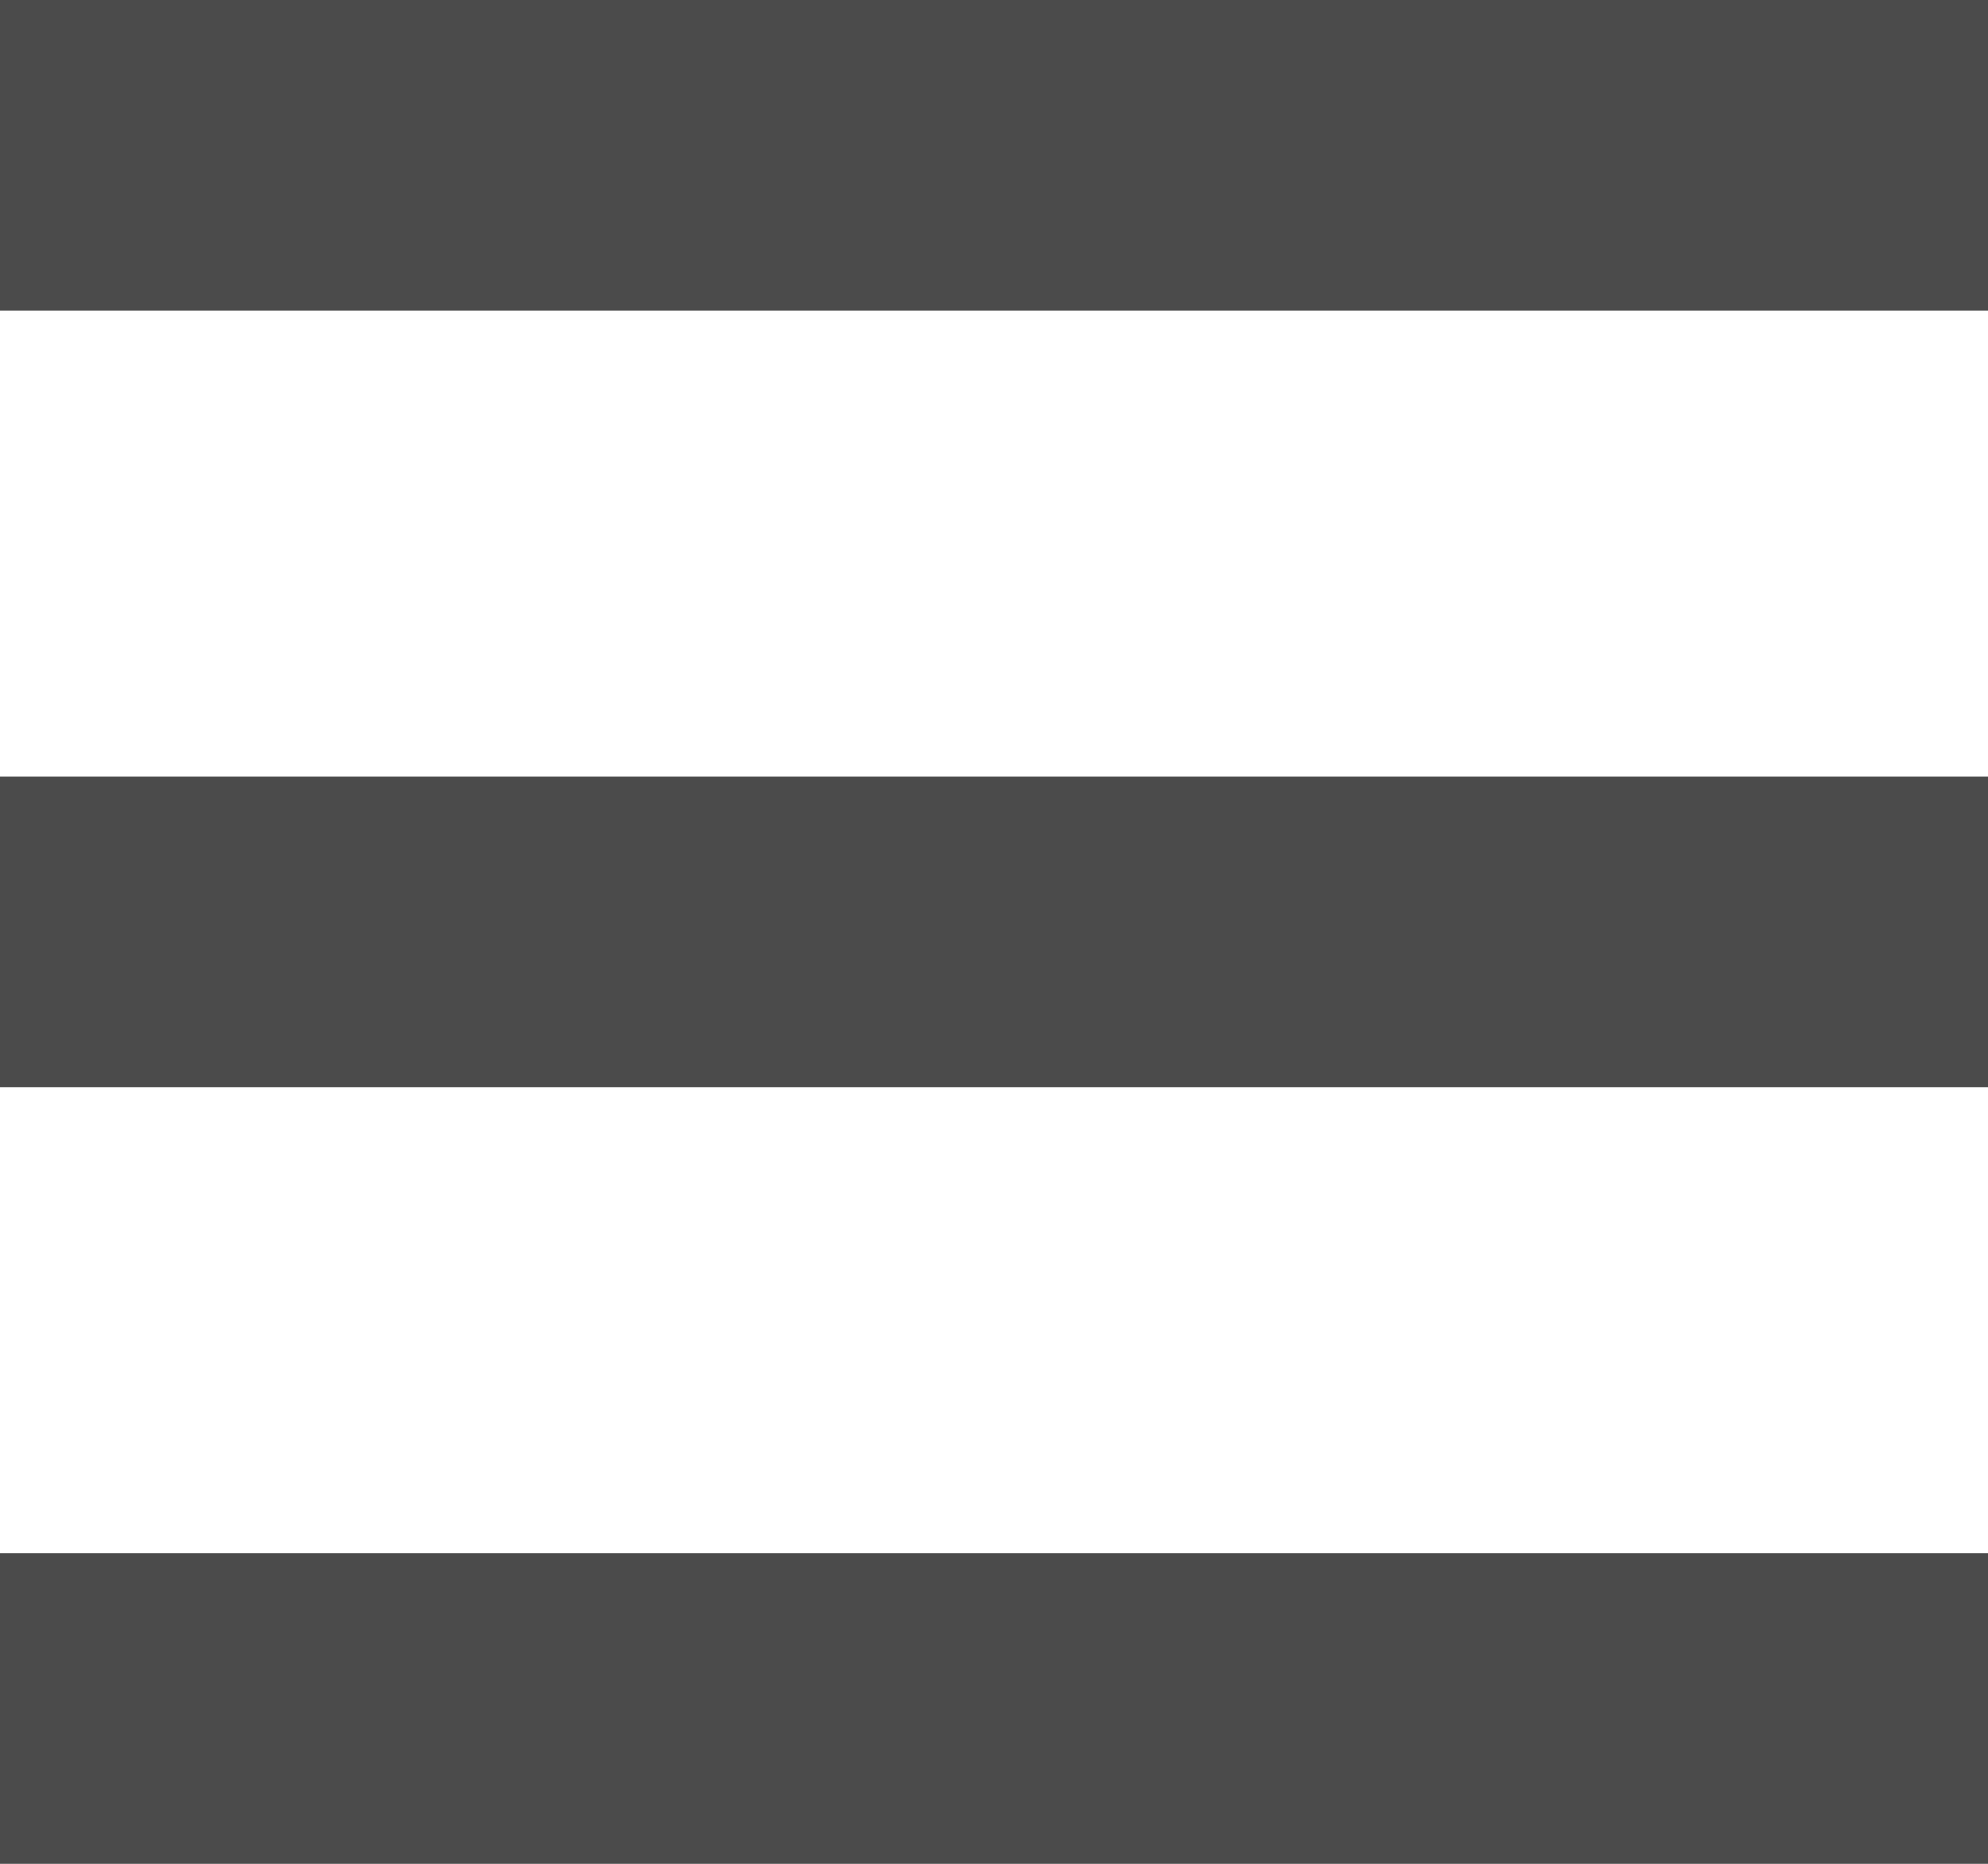
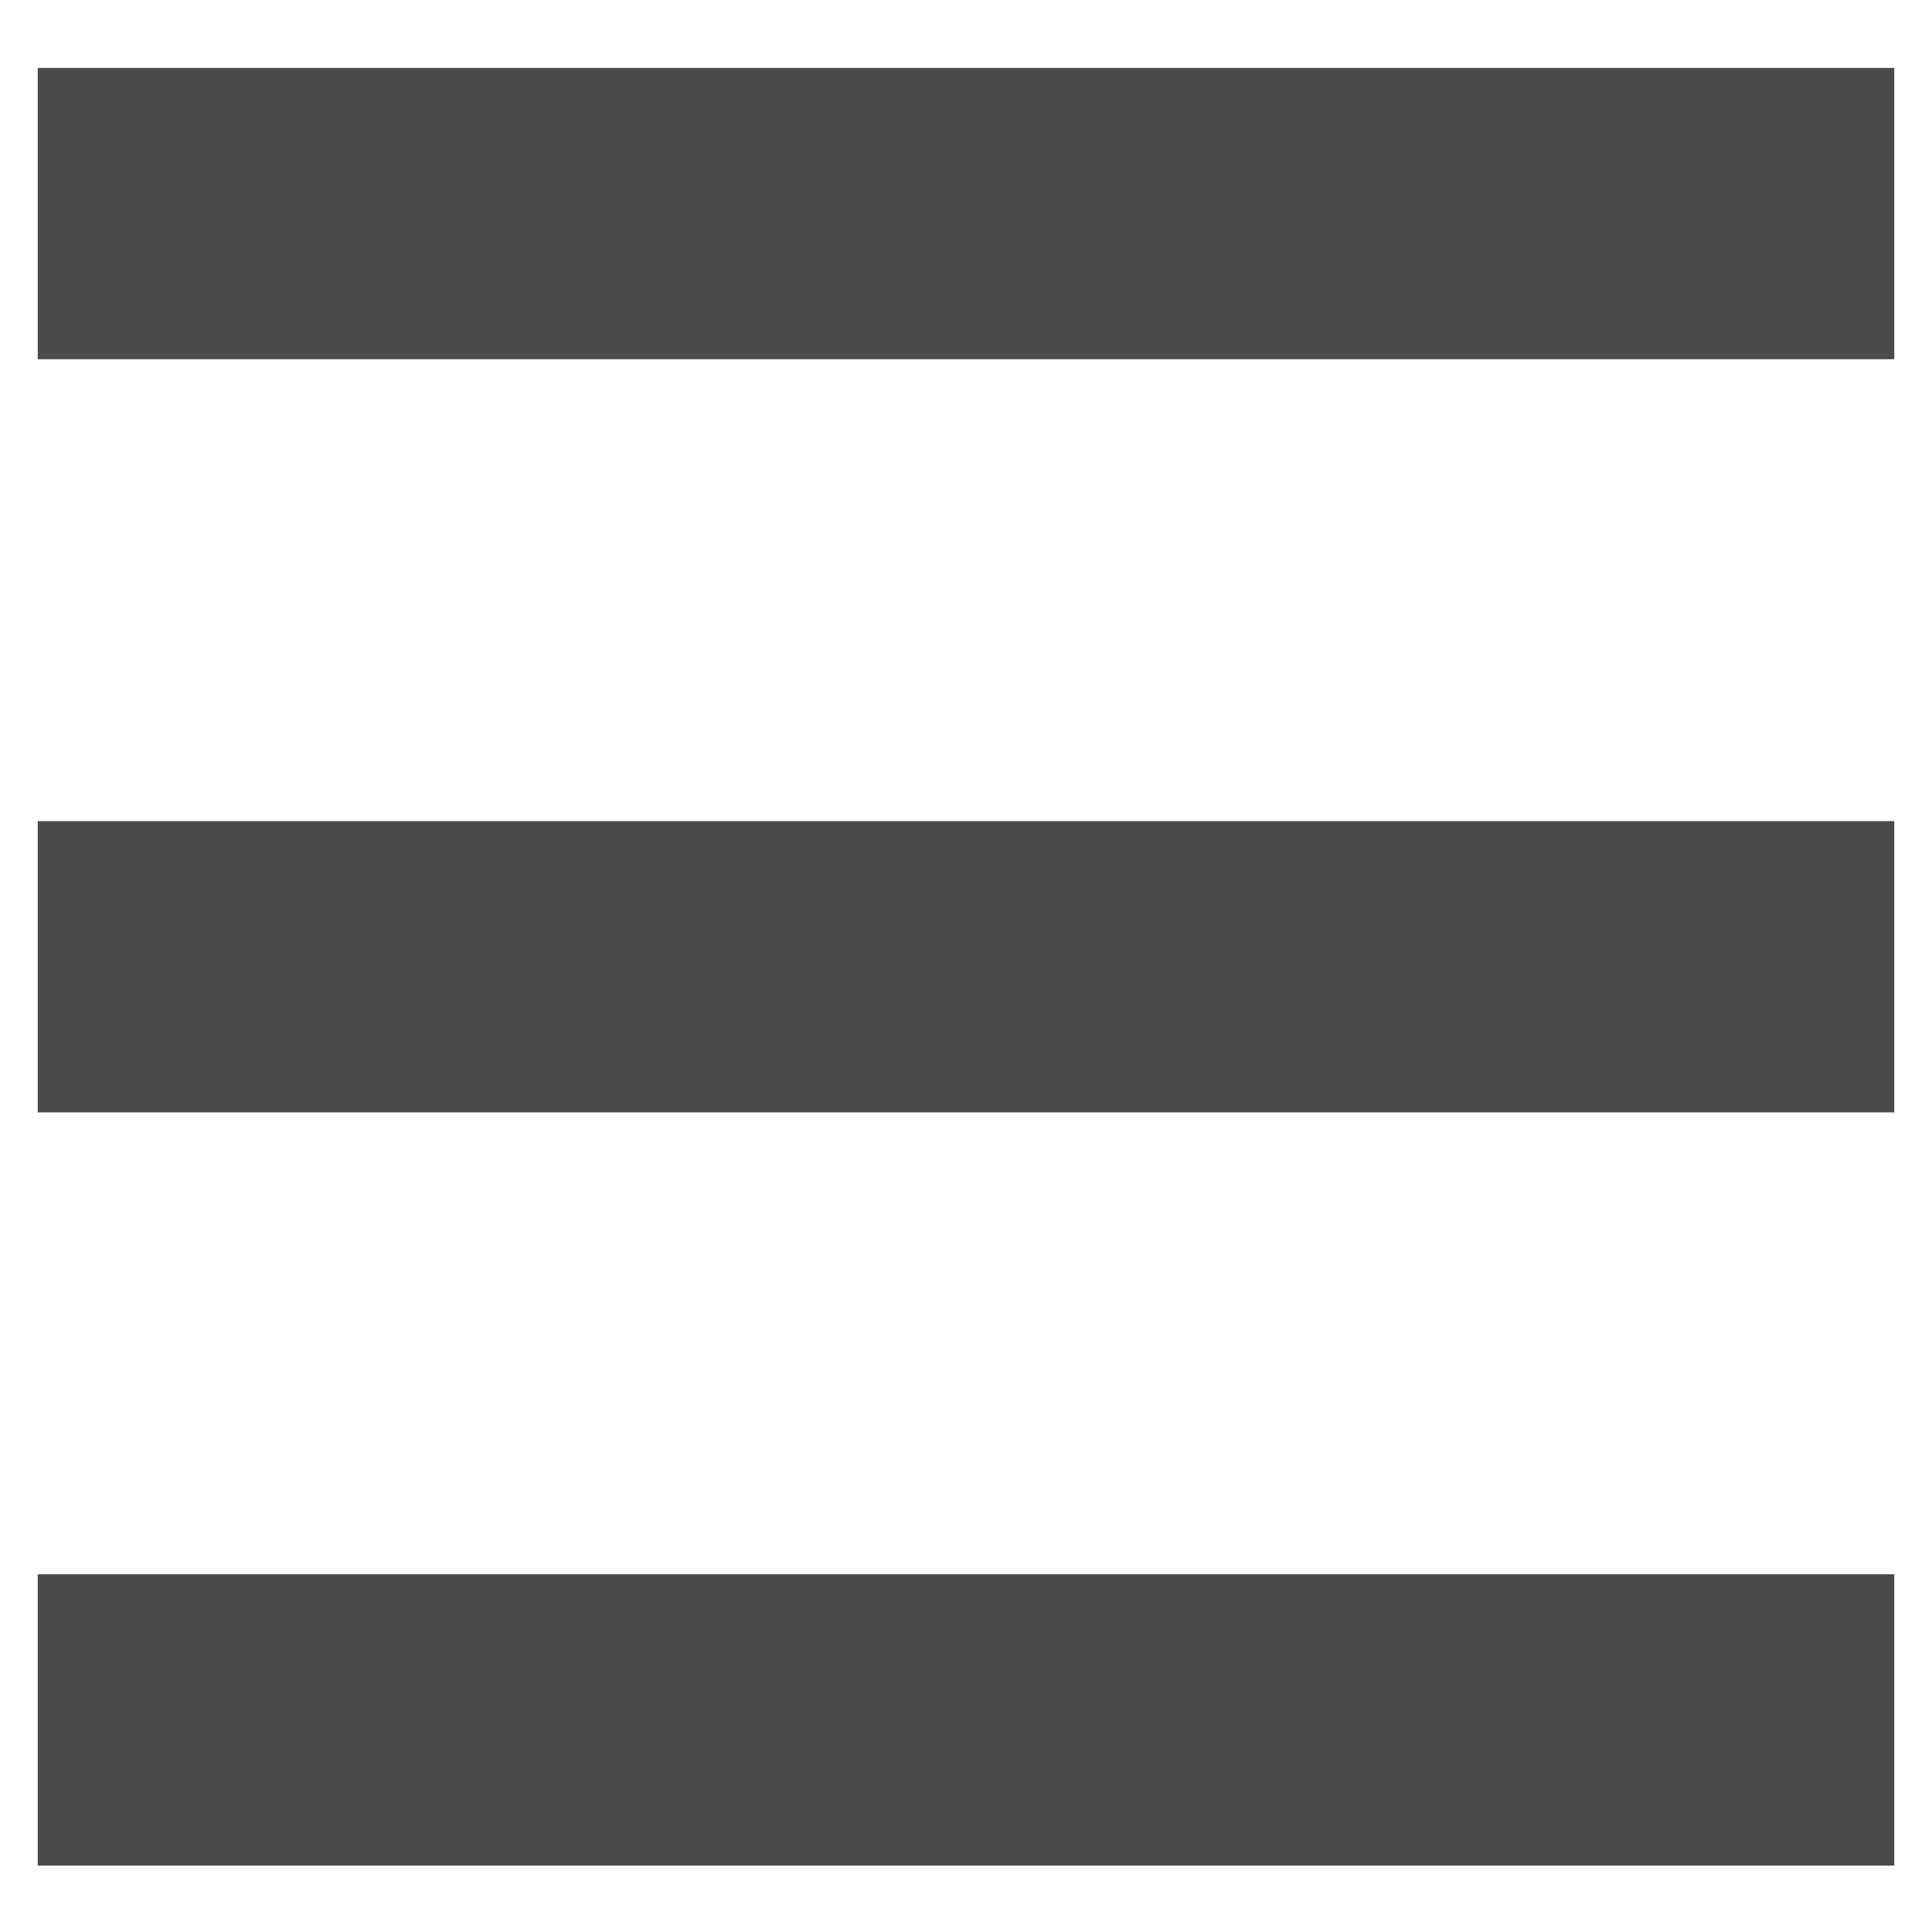
- <svg xmlns="http://www.w3.org/2000/svg" viewBox="0 0 512 480">
-   <defs>
-     <style>.a{fill:#4b4b4b;}</style>
-   </defs>
-   <rect class="a" width="512" height="80" />
-   <rect class="a" y="200" width="512" height="80" />
-   <rect class="a" y="400" width="512" height="80" />
+ <svg xmlns="http://www.w3.org/2000/svg" version="1.1" id="レイヤー_1" x="0px" y="0px" width="128px" height="128px" viewBox="0 0 128 128" style="enable-background:new 0 0 128 128;" xml:space="preserve">
+   <style type="text/css">
+ 	.st0{fill:none;}
+ 	.st1{fill:#4B4B4B;}
+ </style>
+   <rect class="st0" width="128" height="128" />
+   <rect x="2.5" y="4.5" class="st1" width="123" height="19.3" />
+   <rect x="2.5" y="54.4" class="st1" width="123" height="19.3" />
+   <rect x="2.5" y="104.3" class="st1" width="123" height="19.3" />
+   <rect x="0" class="st0" width="128" height="128" />
</svg>
